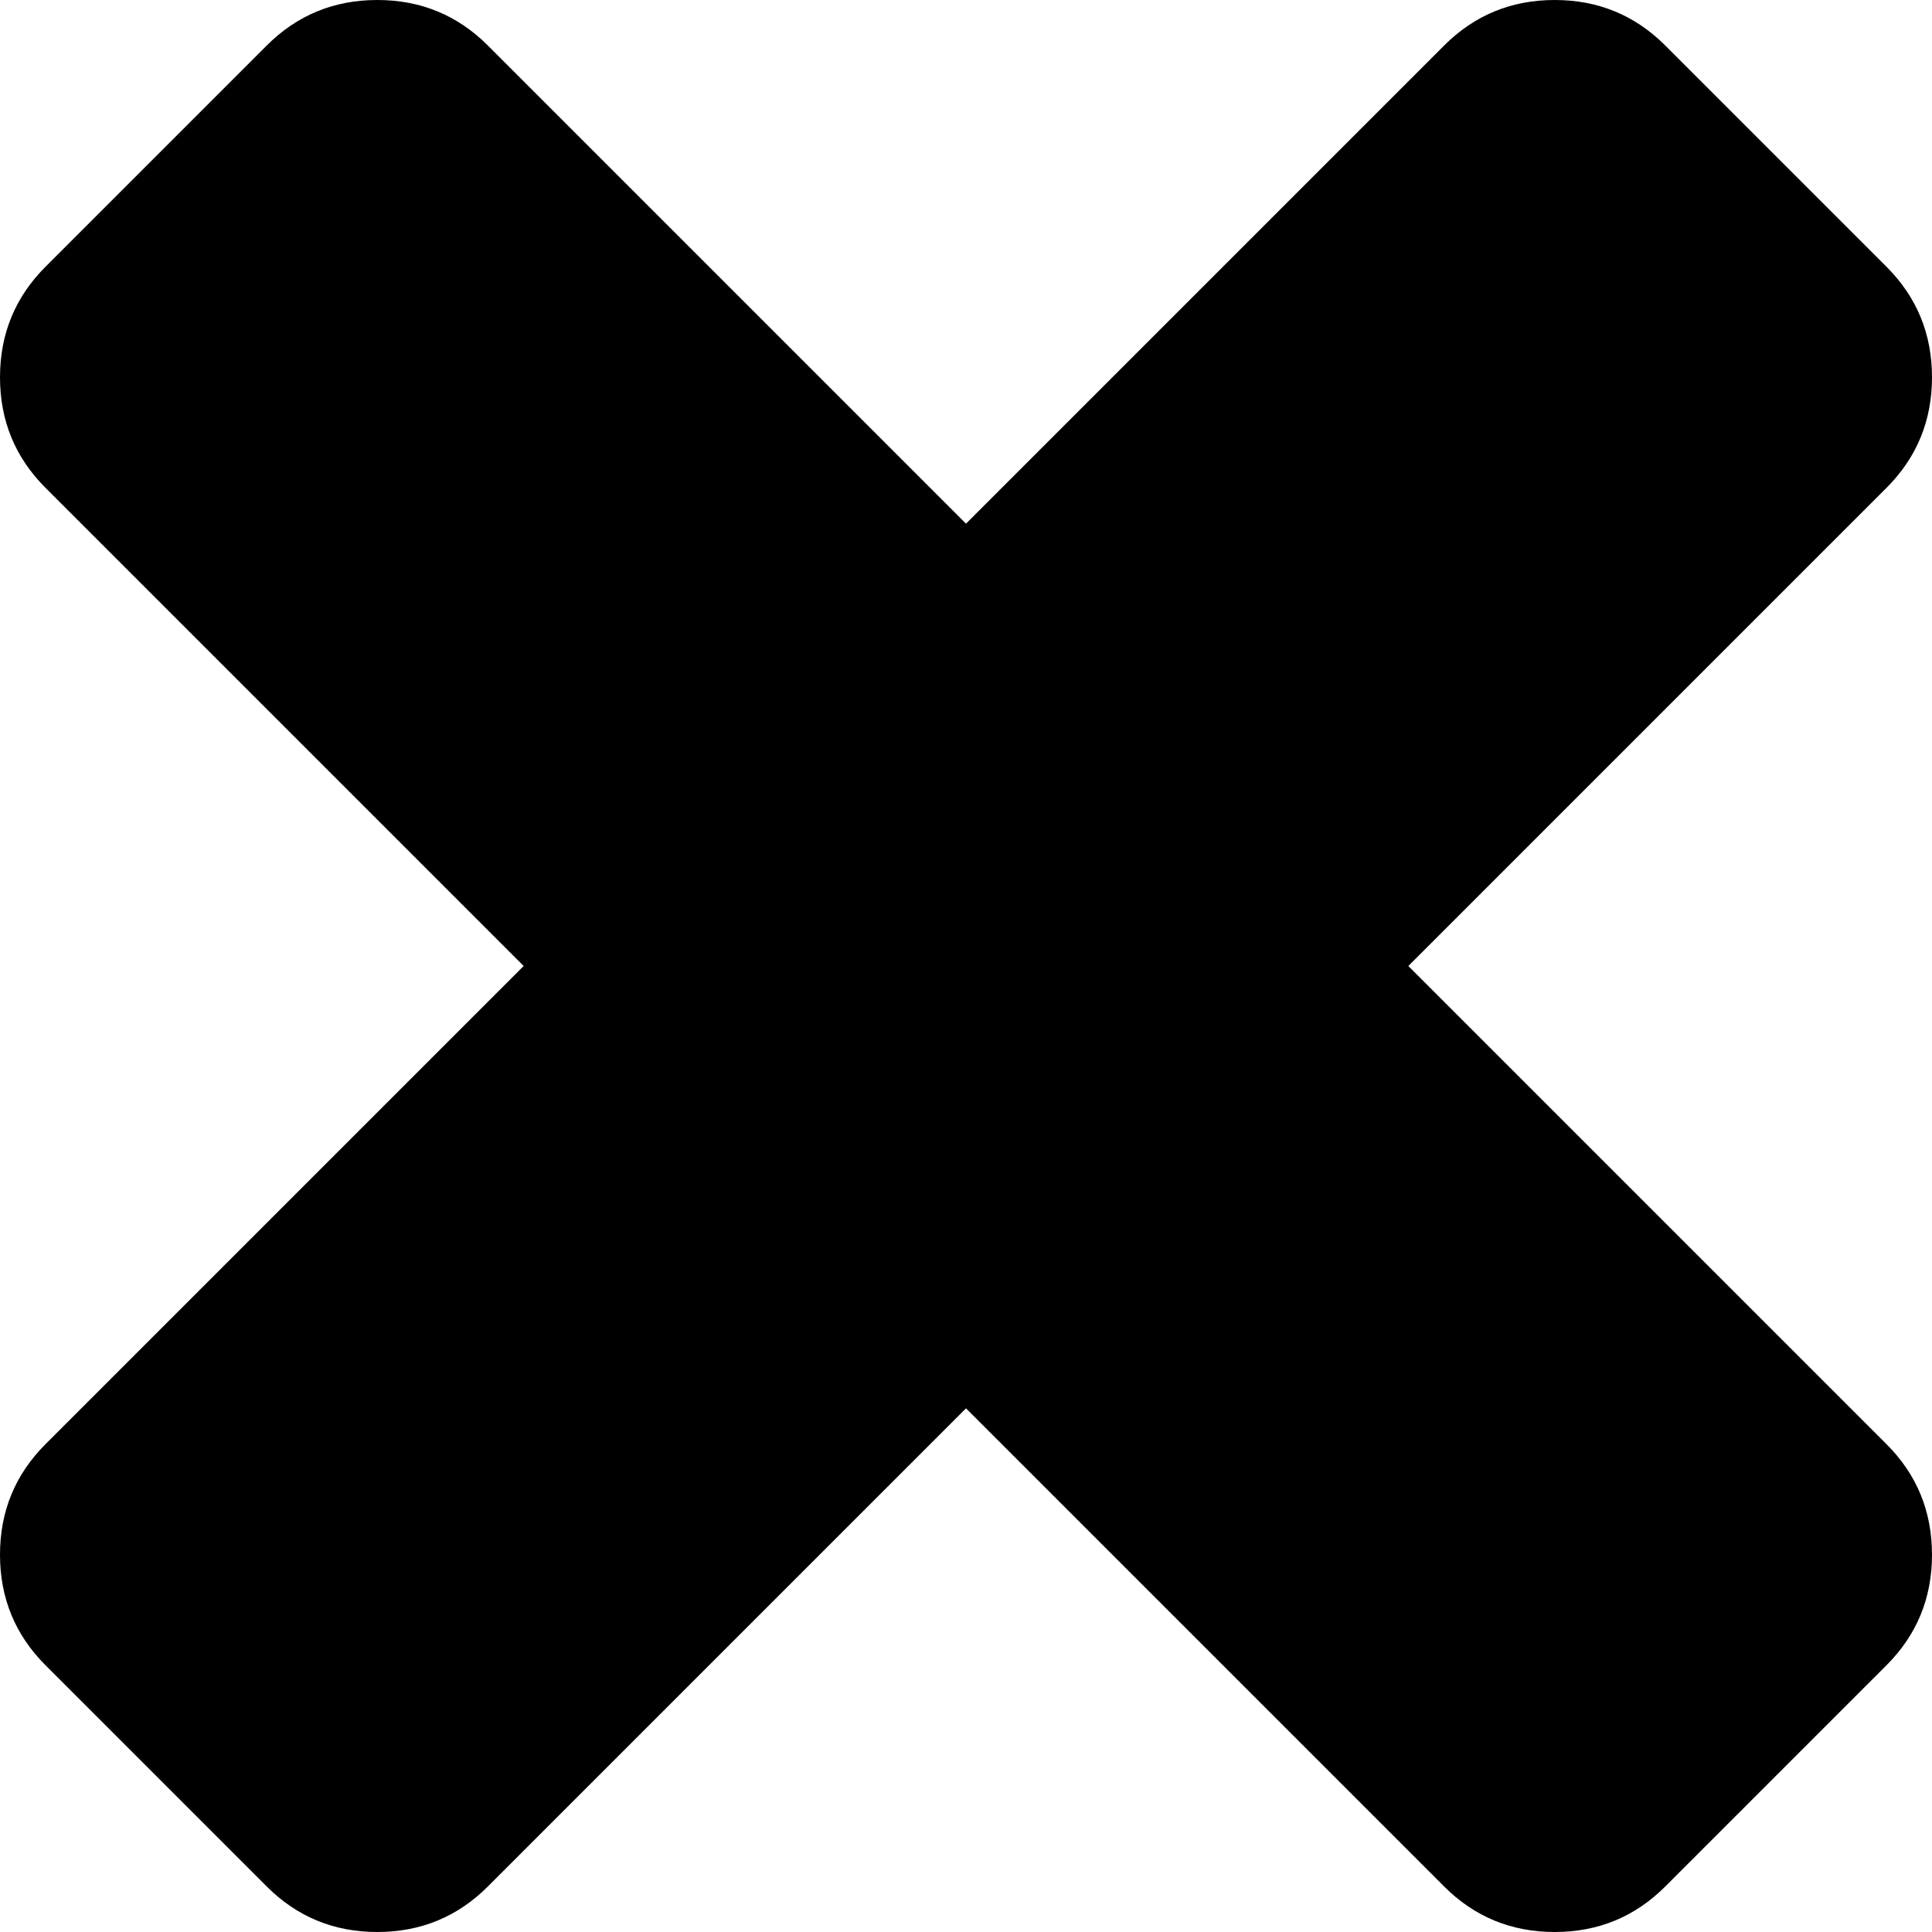
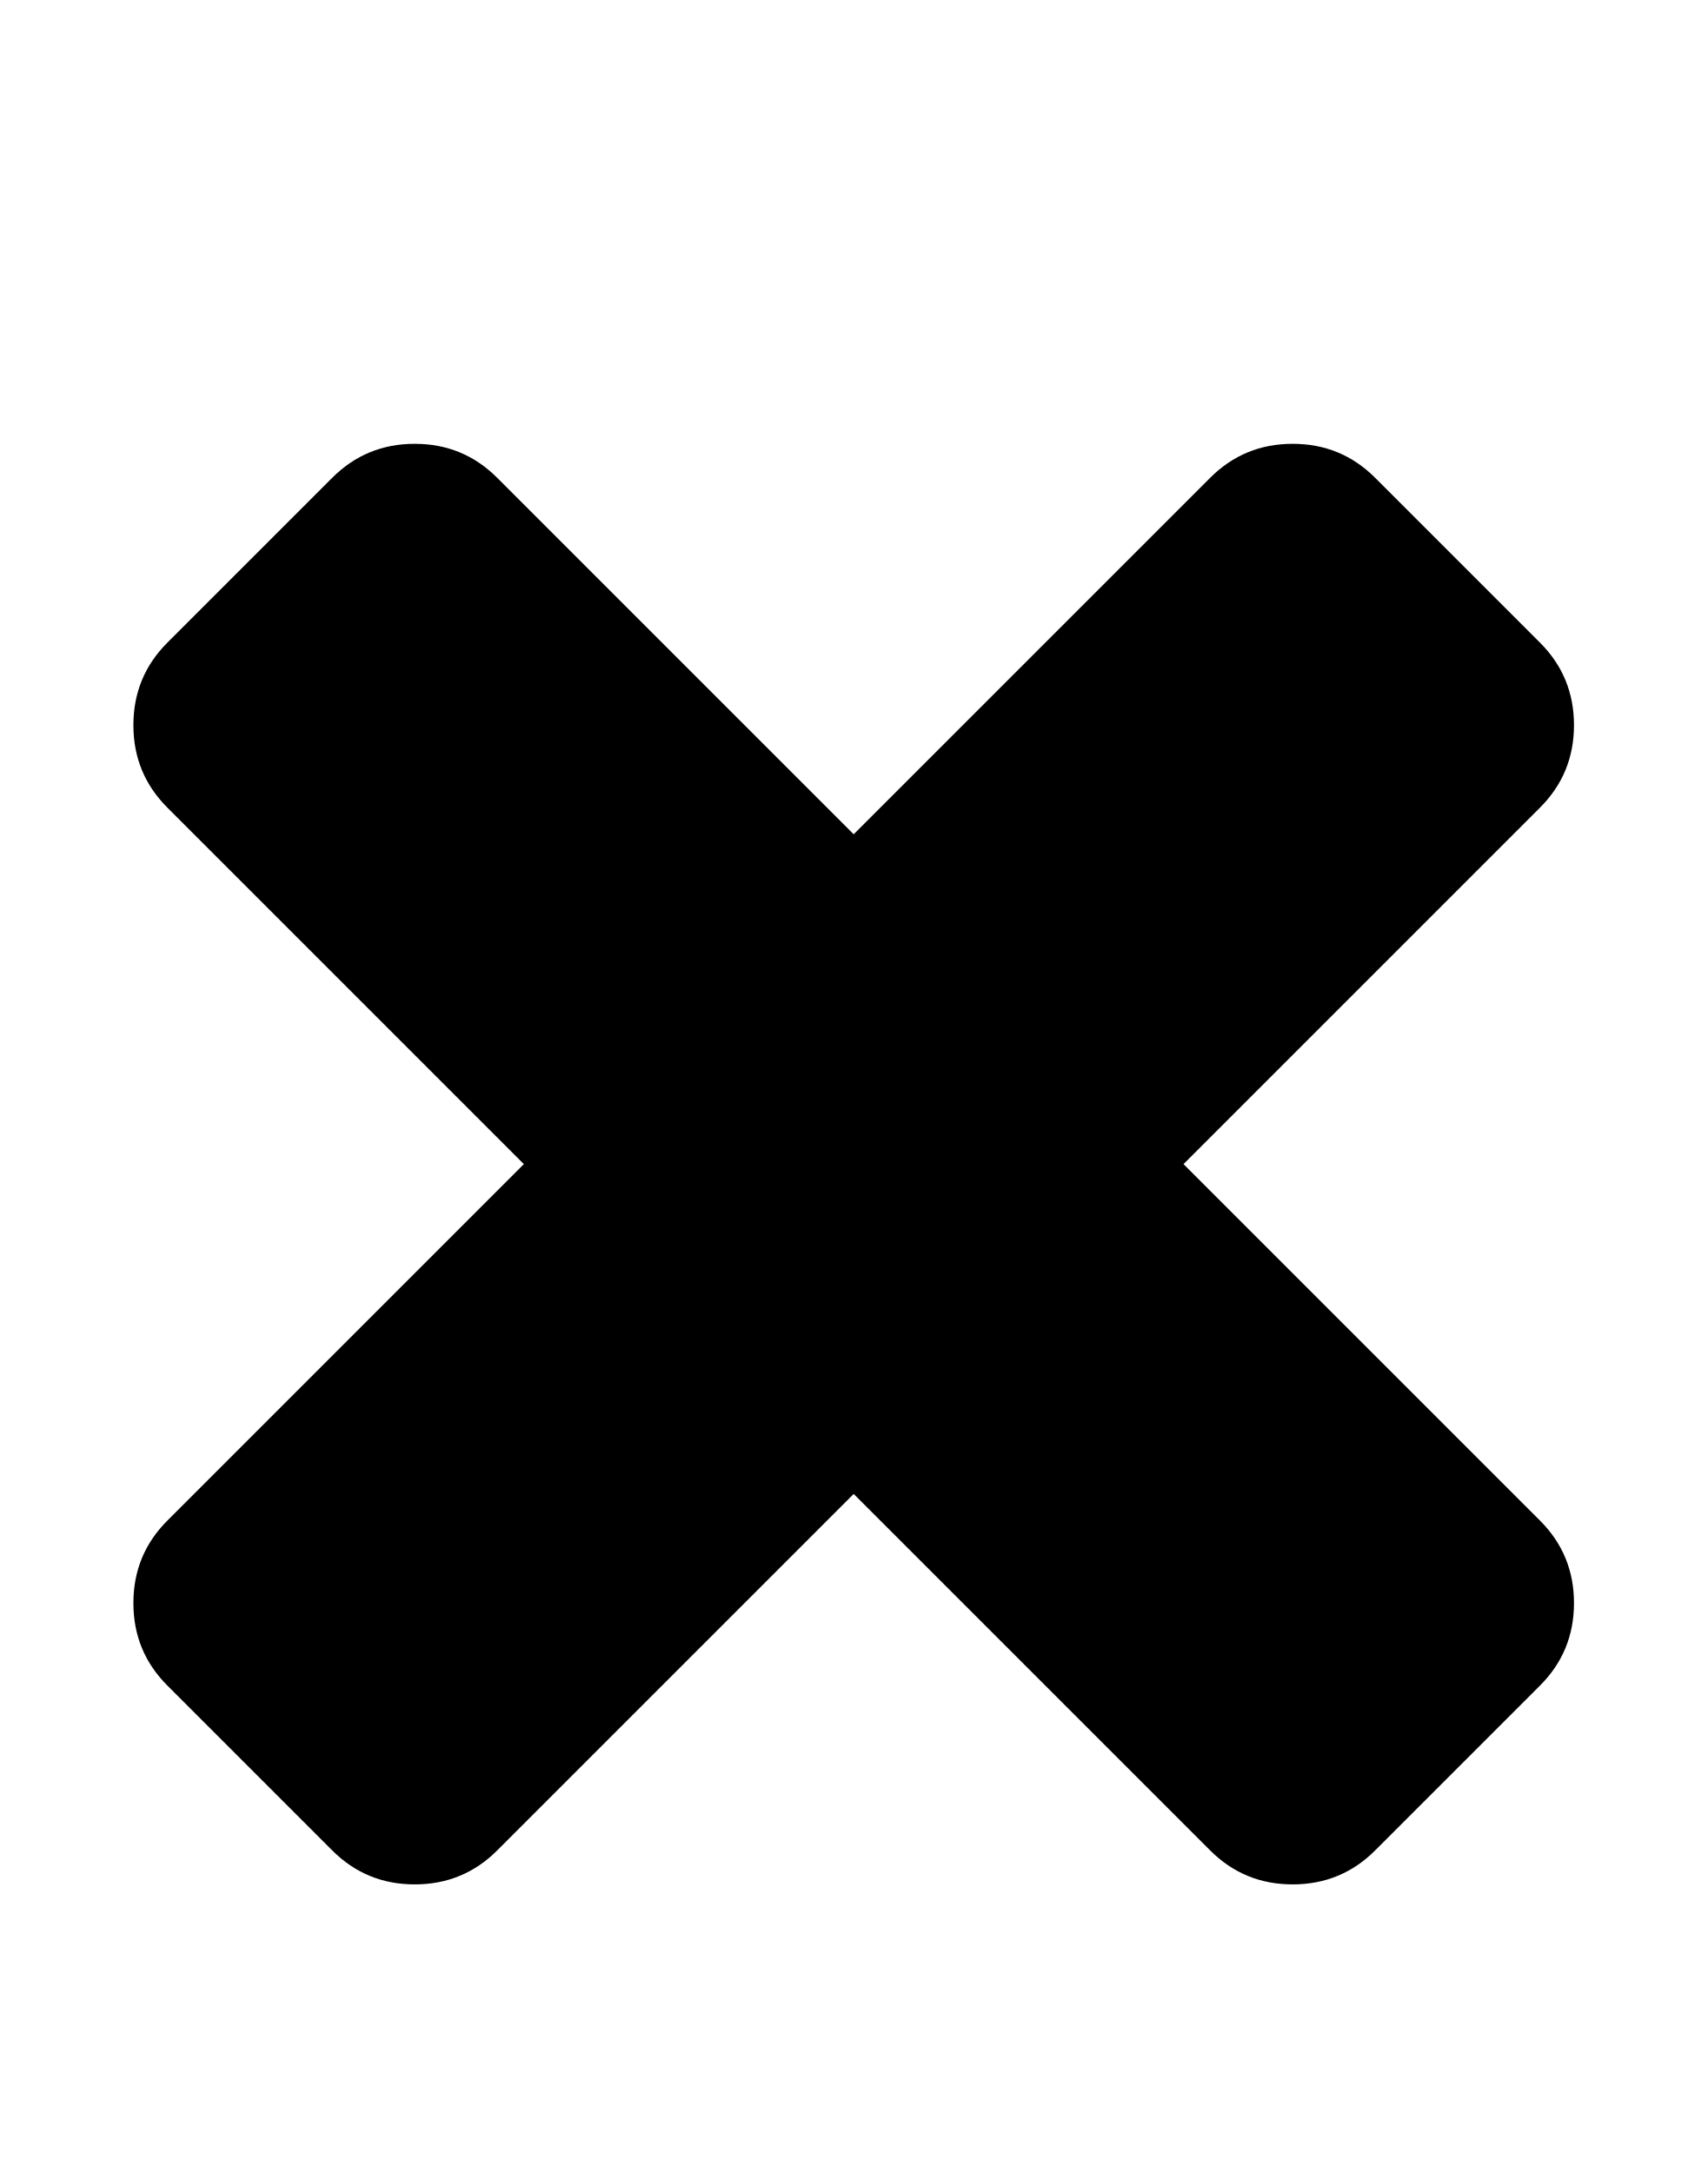
- <svg xmlns="http://www.w3.org/2000/svg" class="inline-svg--fa" data-icon="close" viewBox="302 366 1188 1188">
-   <path fill="currentColor" d="M1490 1322q0 40-28 68l-136 136q-28 28-68 28t-68-28l-294-294-294 294q-28 28-68 28t-68-28l-136-136q-28-28-28-68t28-68l294-294-294-294q-28-28-28-68t28-68l136-136q28-28 68-28t68 28l294 294 294-294q28-28 68-28t68 28l136 136q28 28 28 68t-28 68l-294 294 294 294q28 28 28 68z" />
+ <svg xmlns="http://www.w3.org/2000/svg" class="inline-svg--fa" viewBox="0 0 1408 1792">
+   <path fill="currentColor" d="M1298 1322q0 40-28 68l-136 136q-28 28-68 28t-68-28l-294-294-294 294q-28 28-68 28t-68-28l-136-136q-28-28-28-68t28-68l294-294-294-294q-28-28-28-68t28-68l136-136q28-28 68-28t68 28l294 294 294-294q28-28 68-28t68 28l136 136q28 28 28 68t-28 68L976 960l294 294q28 28 28 68z" />
</svg>
